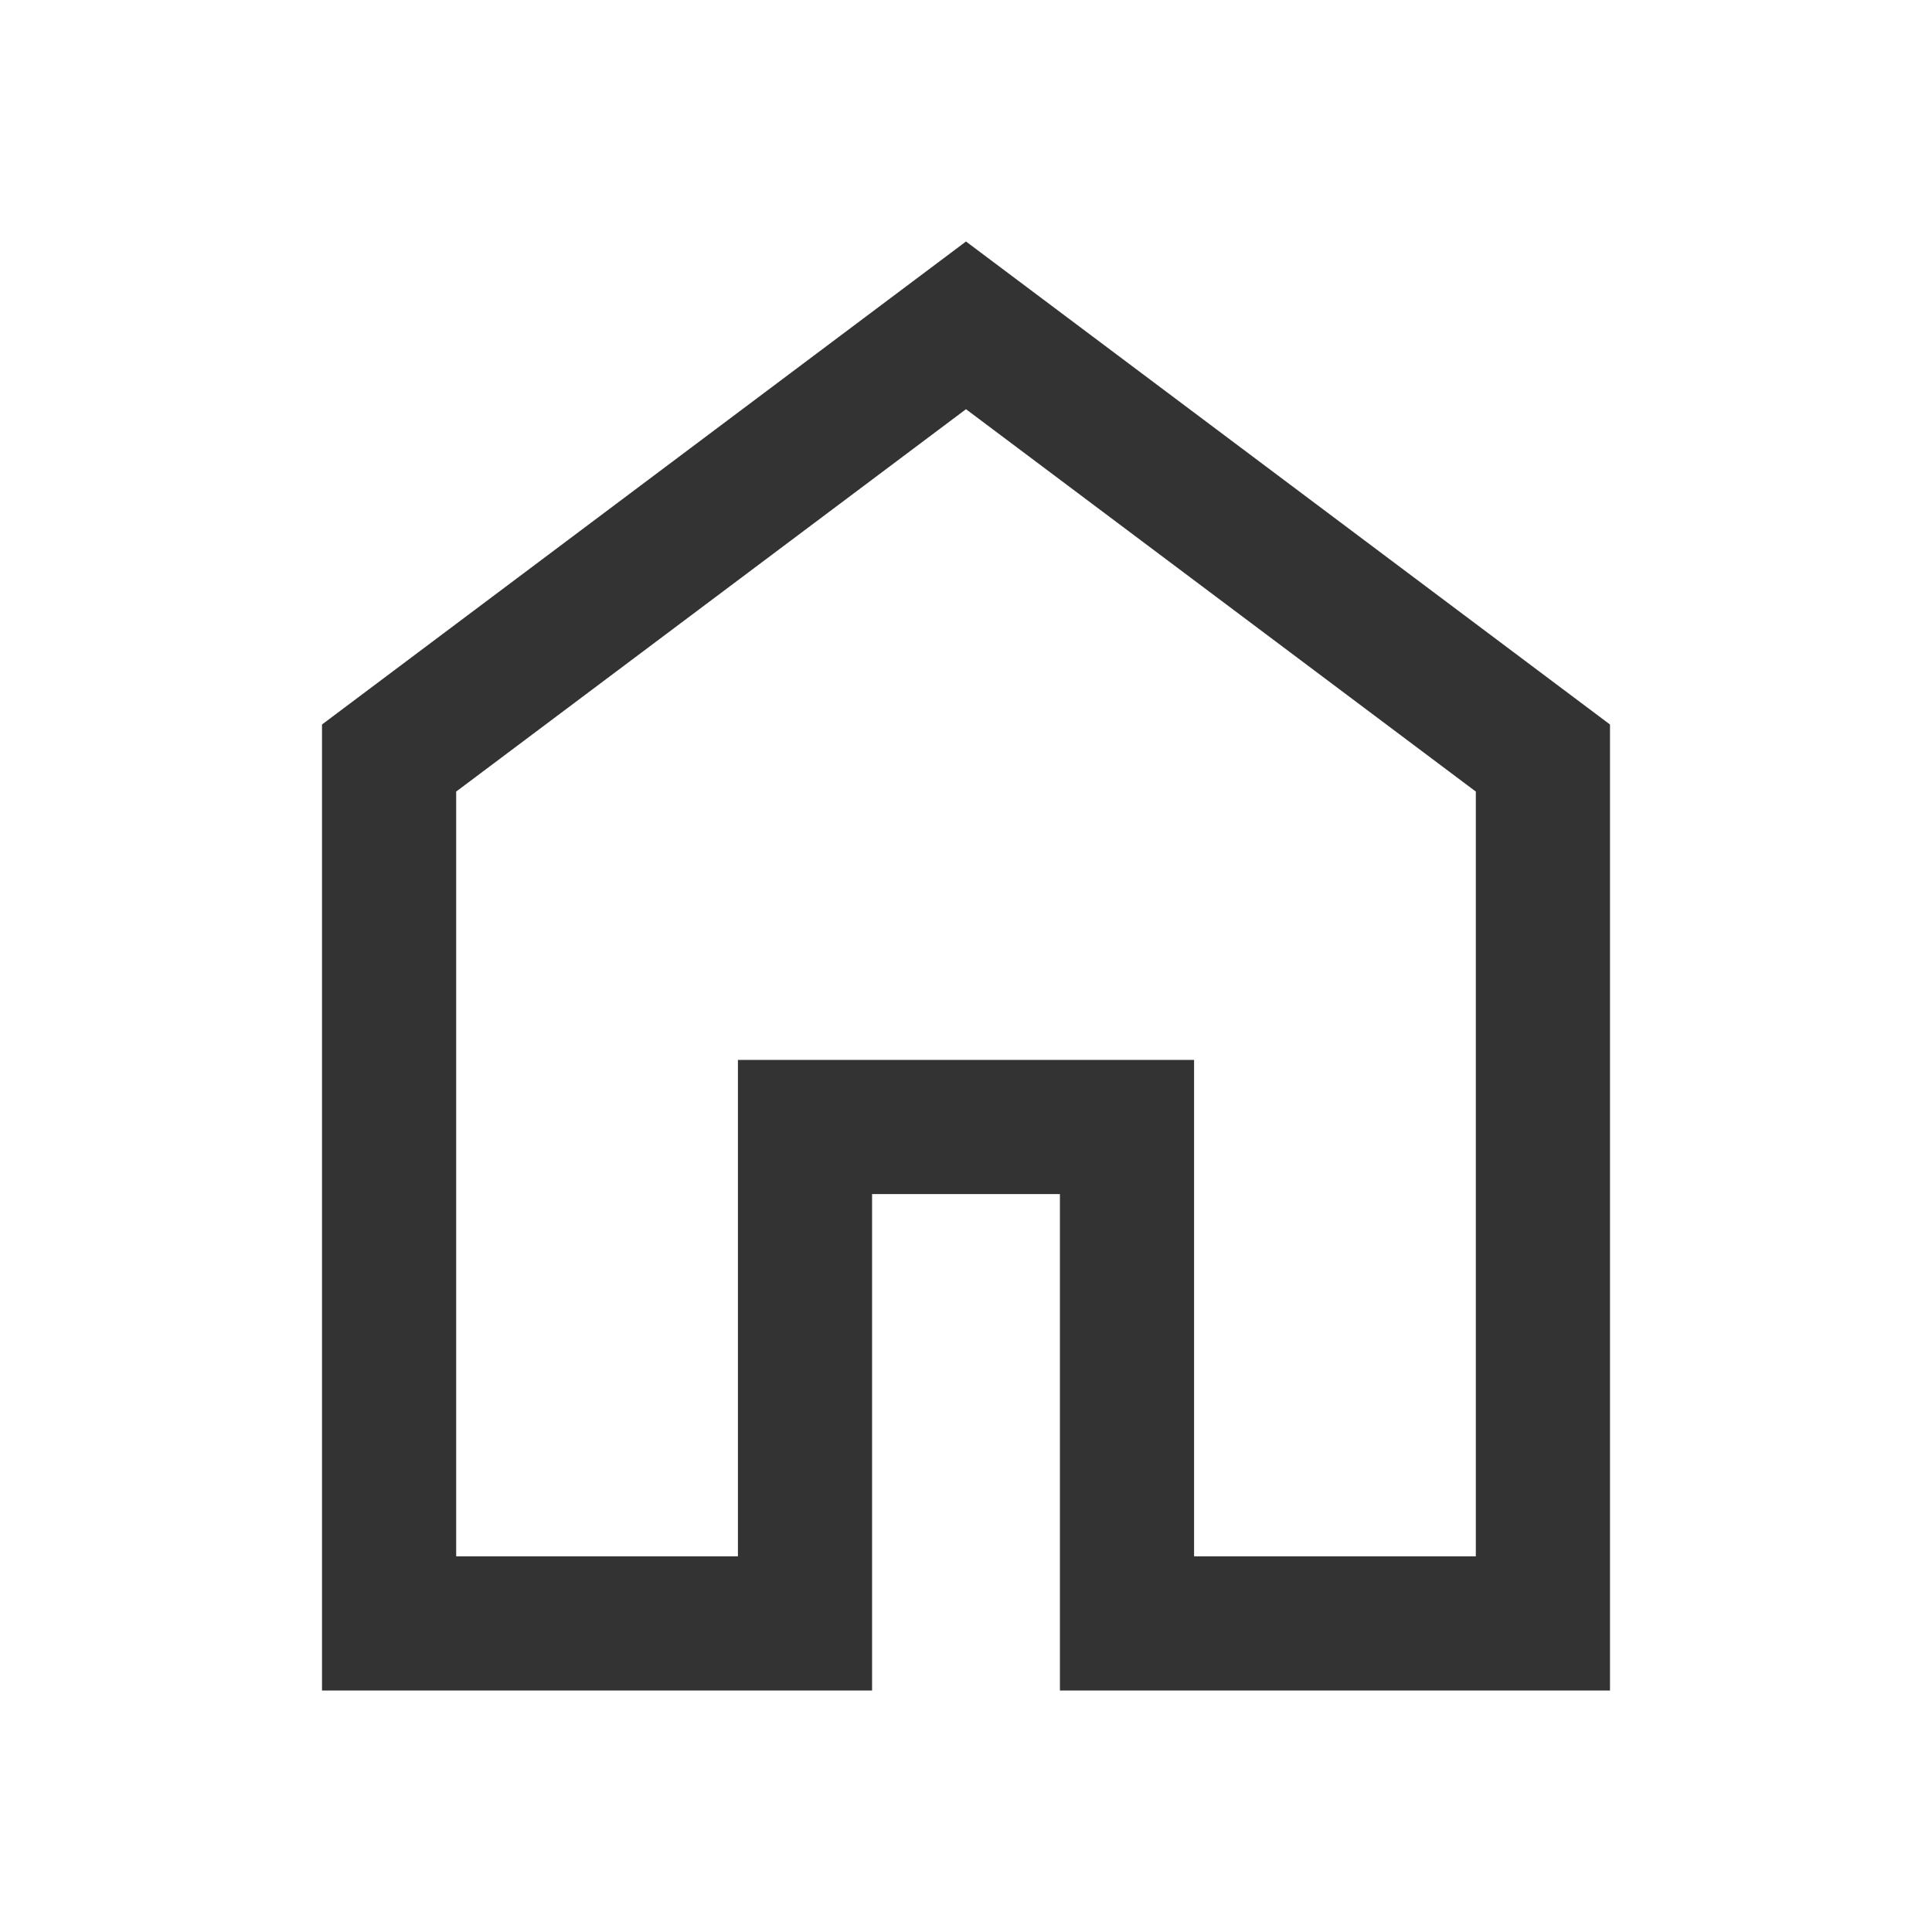
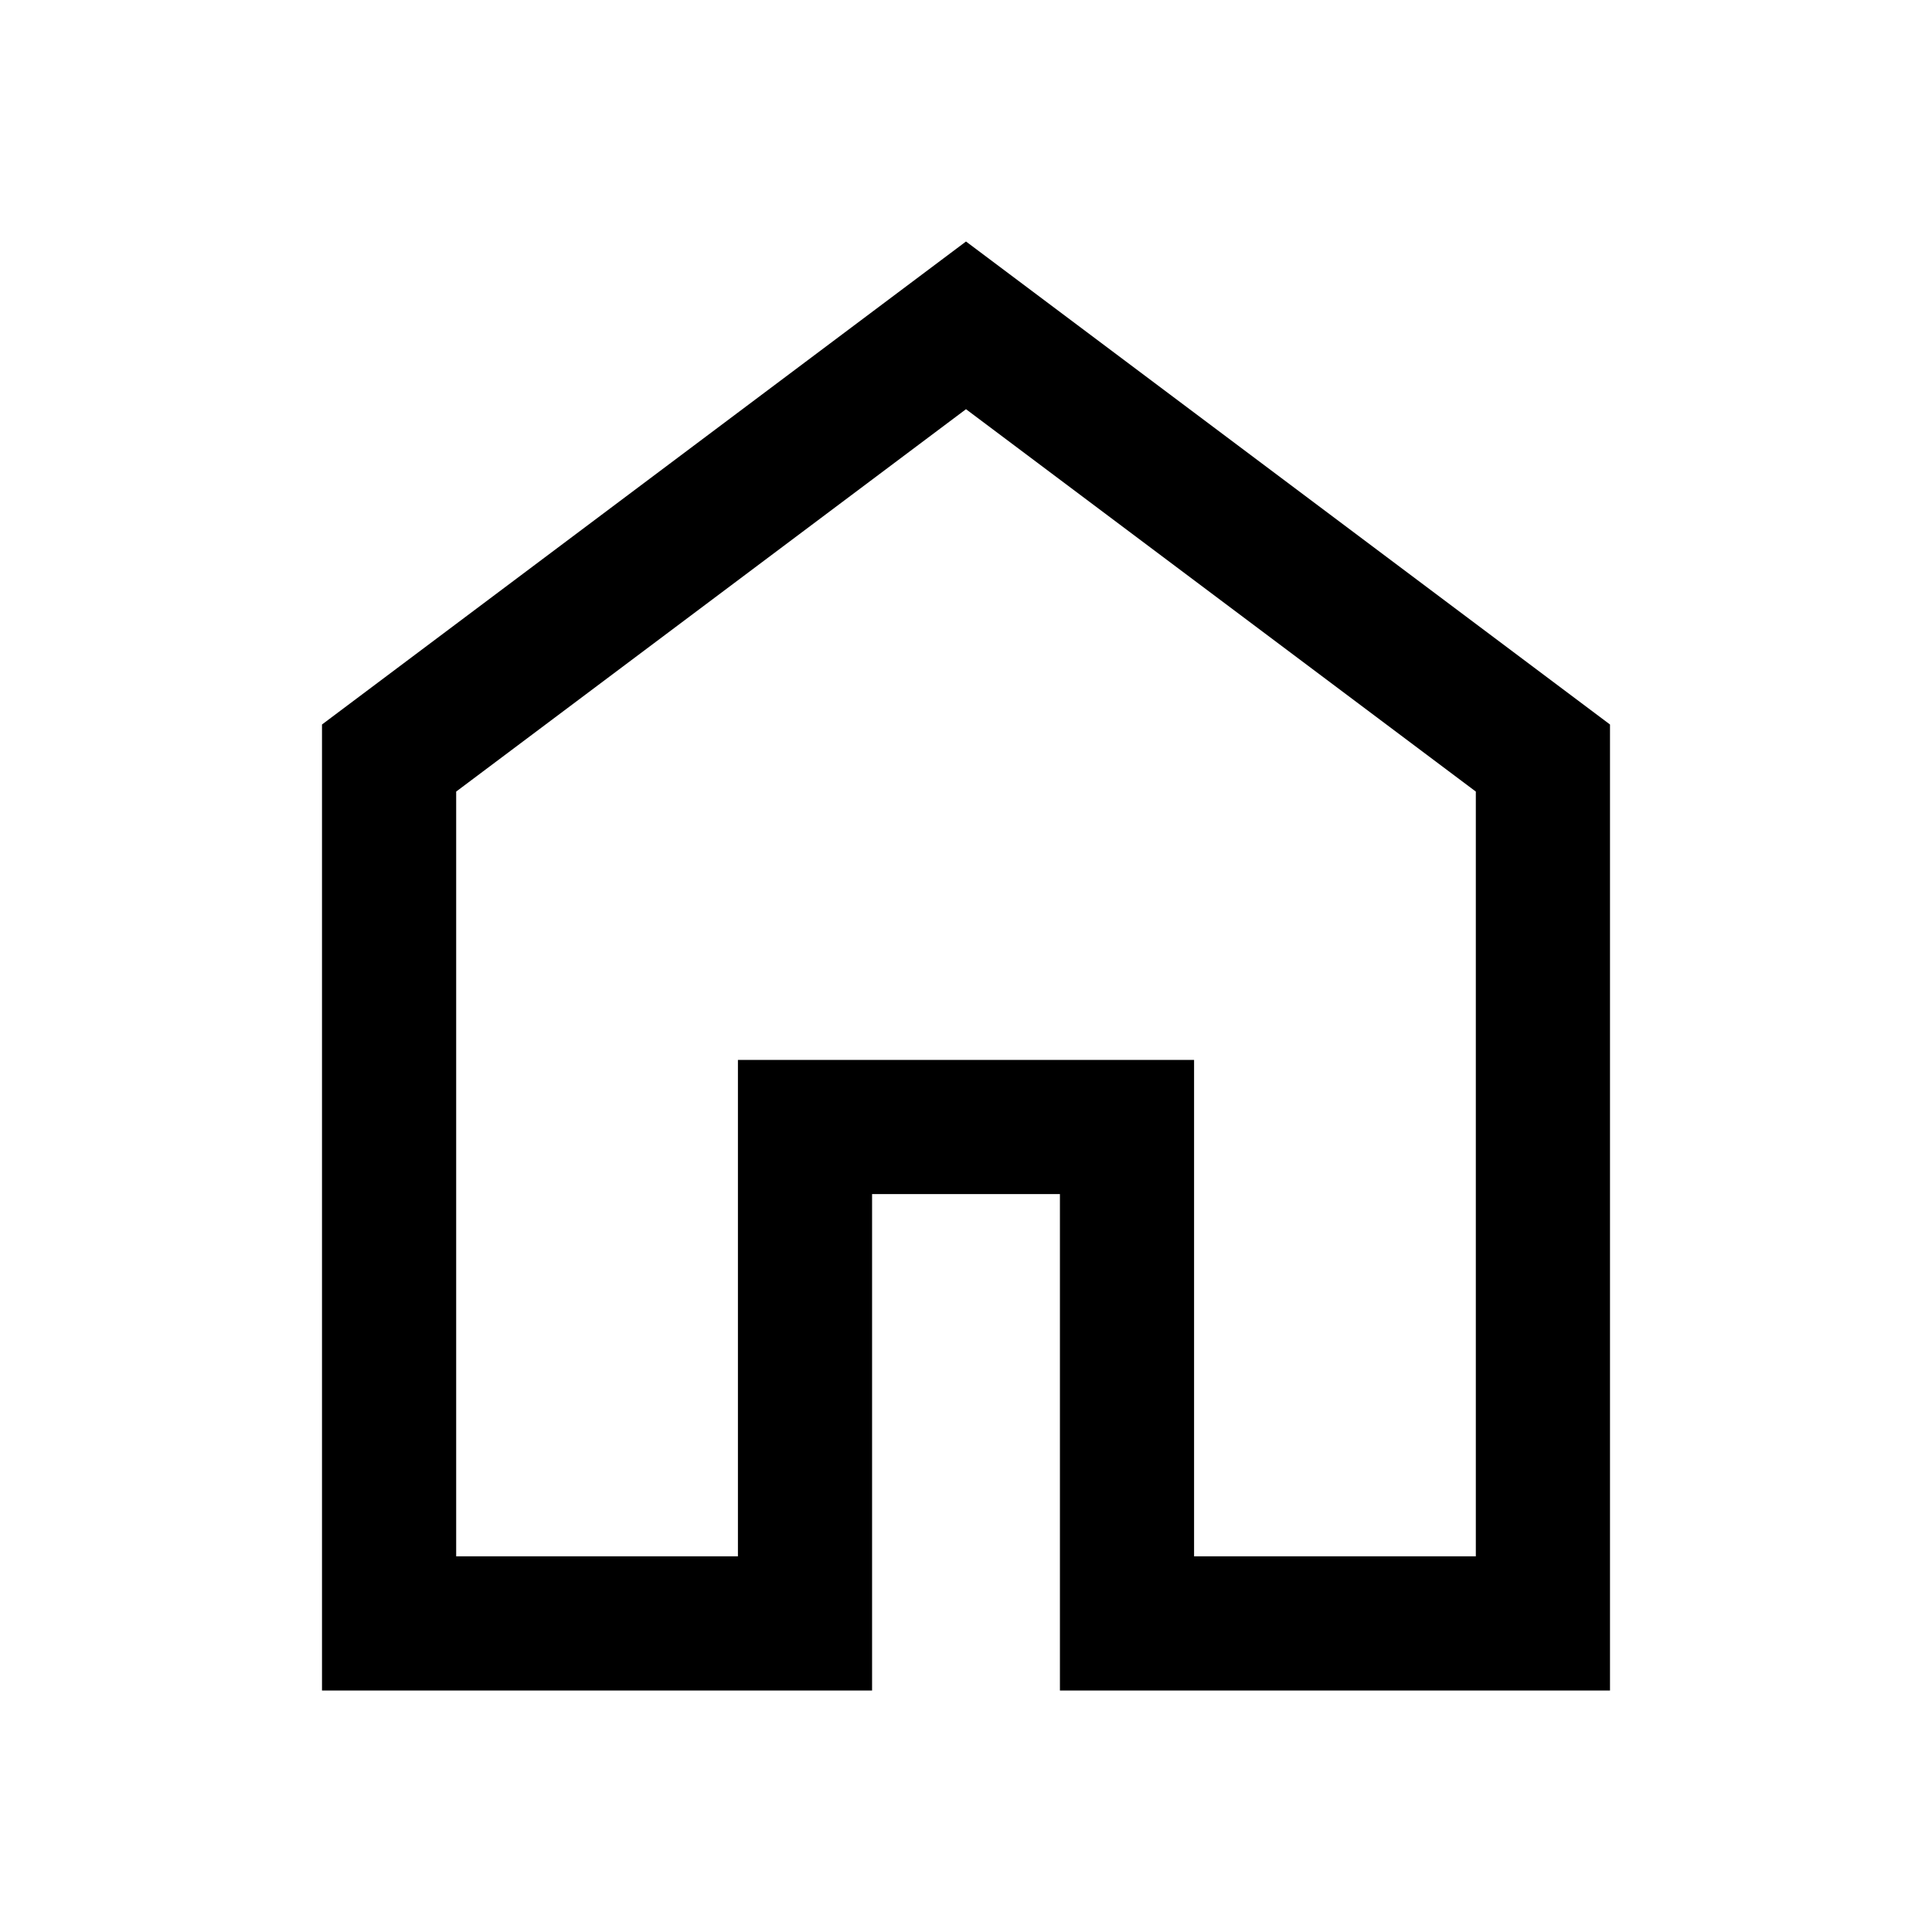
- <svg xmlns="http://www.w3.org/2000/svg" height="40px" viewBox="0 -960 960 960" width="40px" fill="#333333">
+ <svg xmlns="http://www.w3.org/2000/svg" height="40px" viewBox="0 -960 960 960" width="40px" fill="currentColor">
  <path d="M226.67-186.67h140v-246.66h226.66v246.66h140v-380L480-756.67l-253.33 190v380ZM160-120v-480l320-240 320 240v480H526.67v-246.67h-93.34V-120H160Zm320-352Z" />
</svg>
